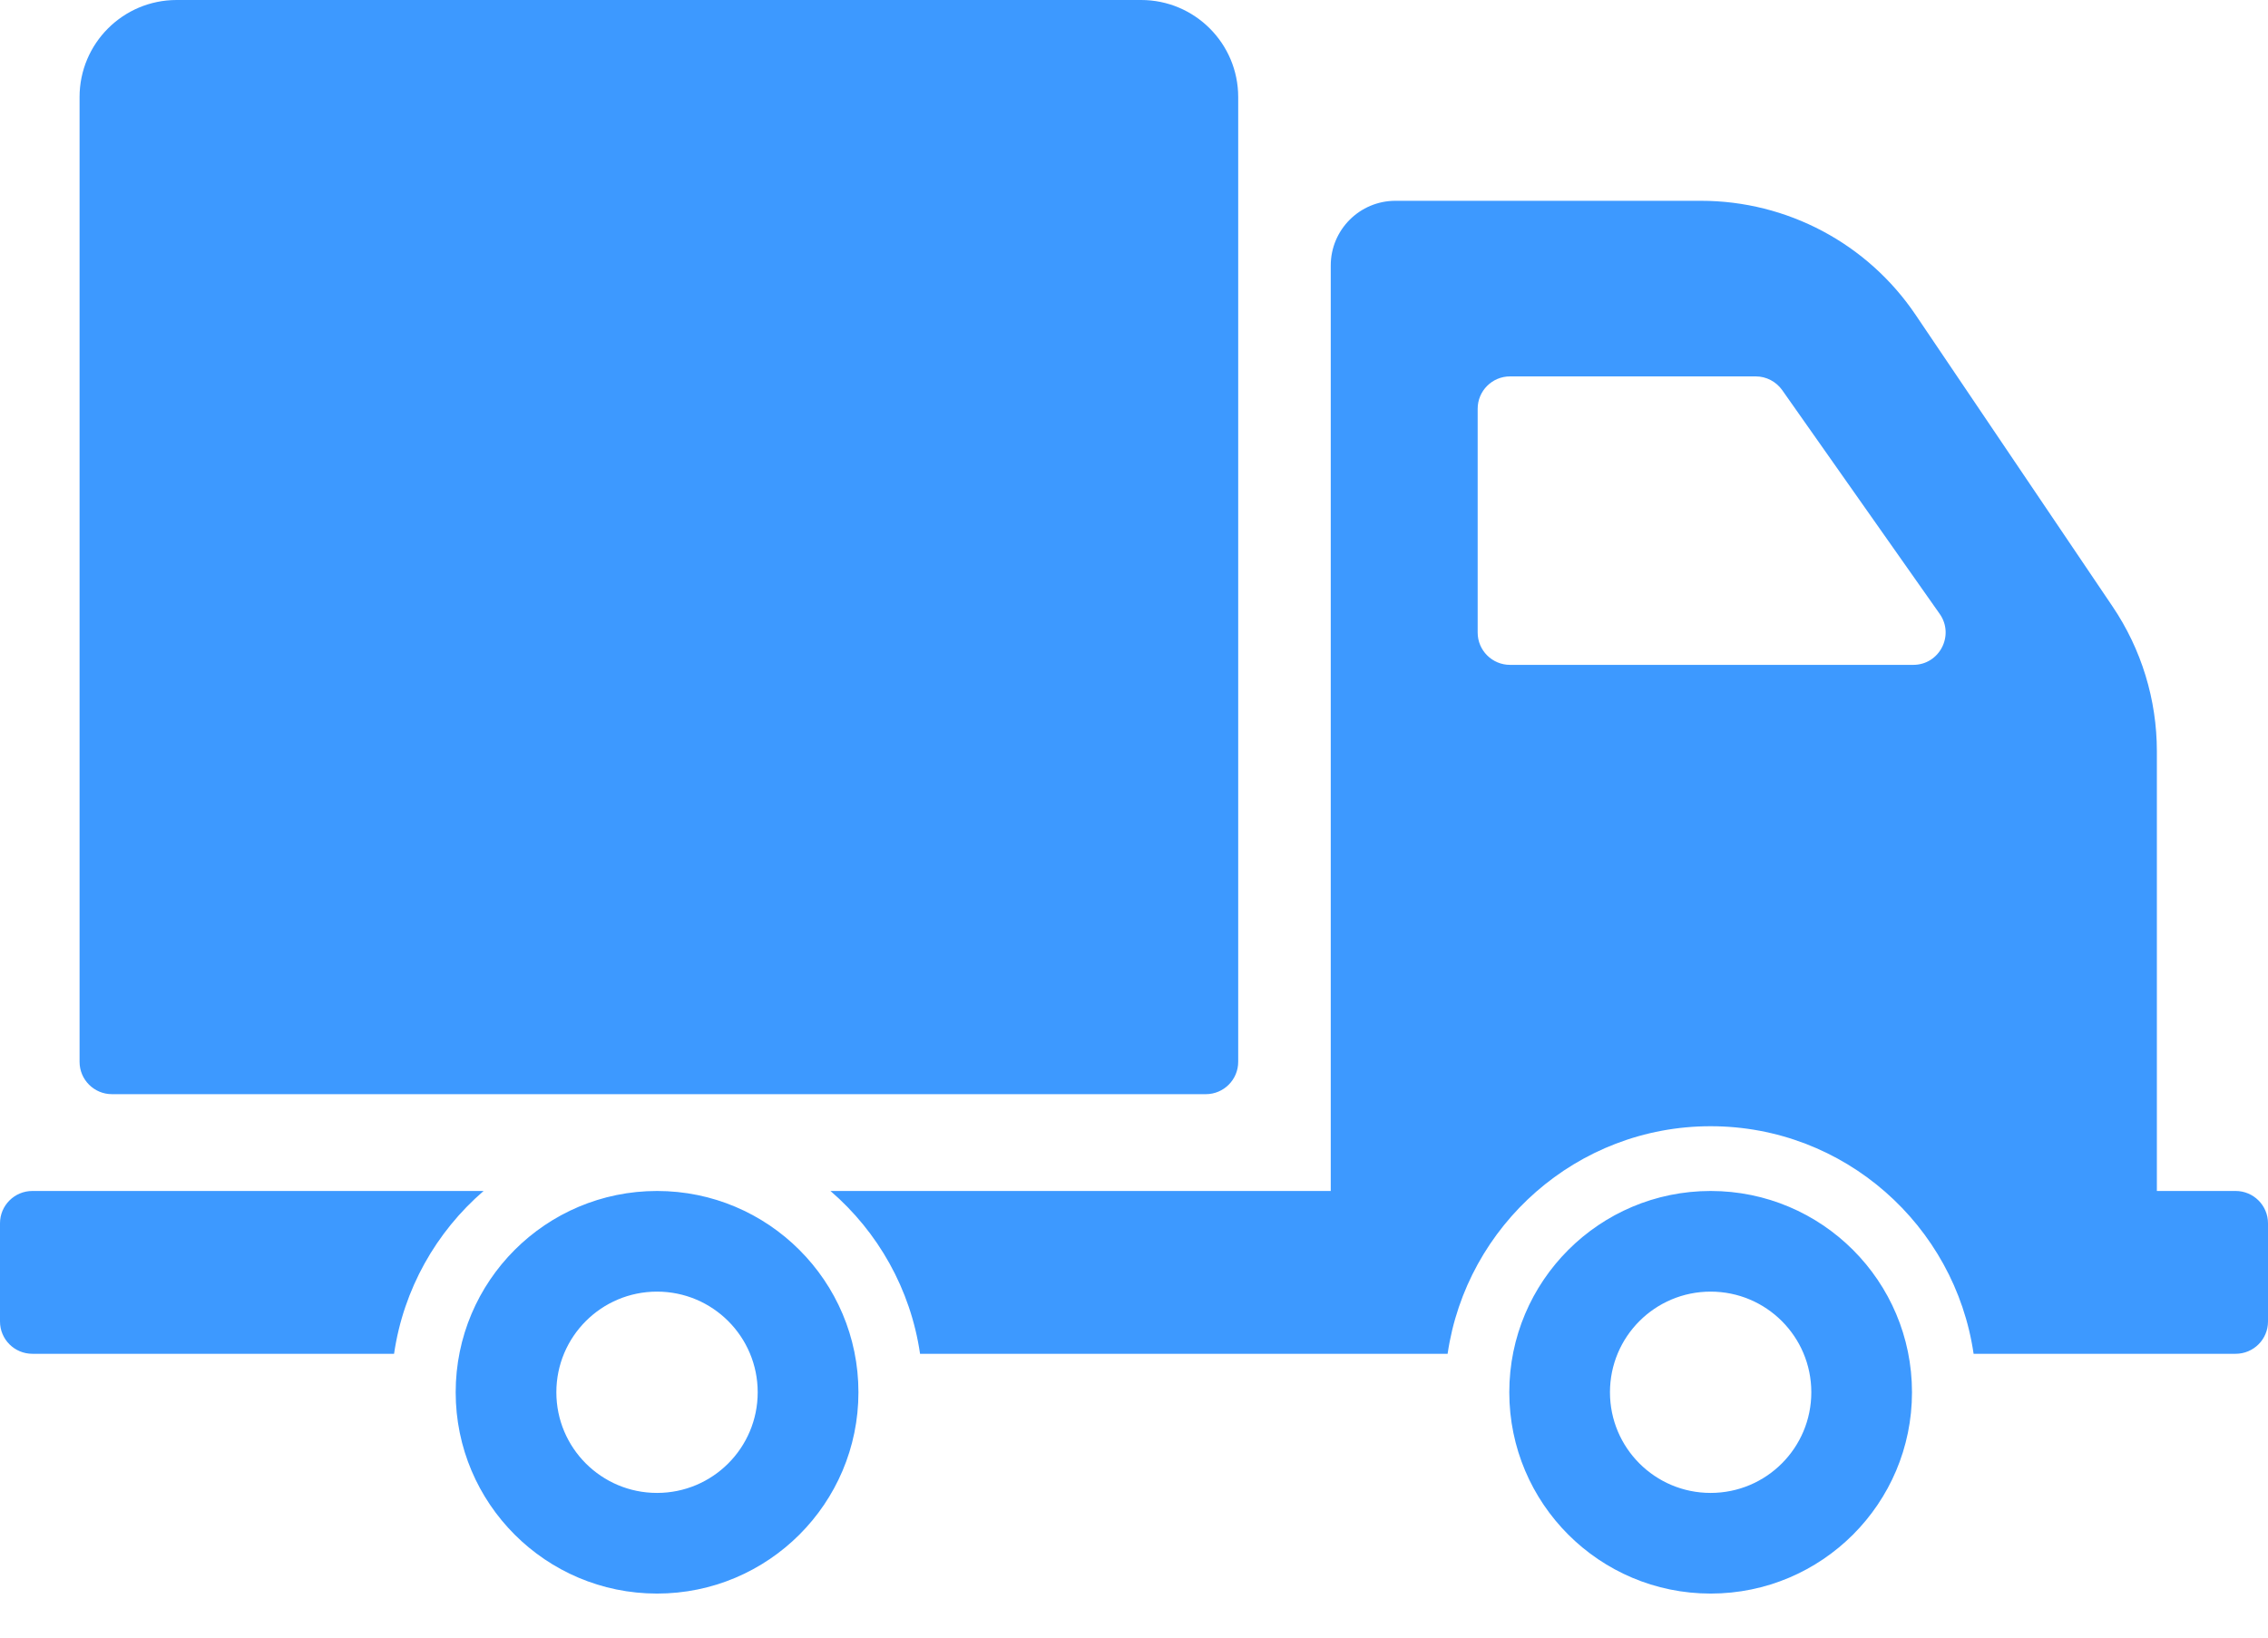
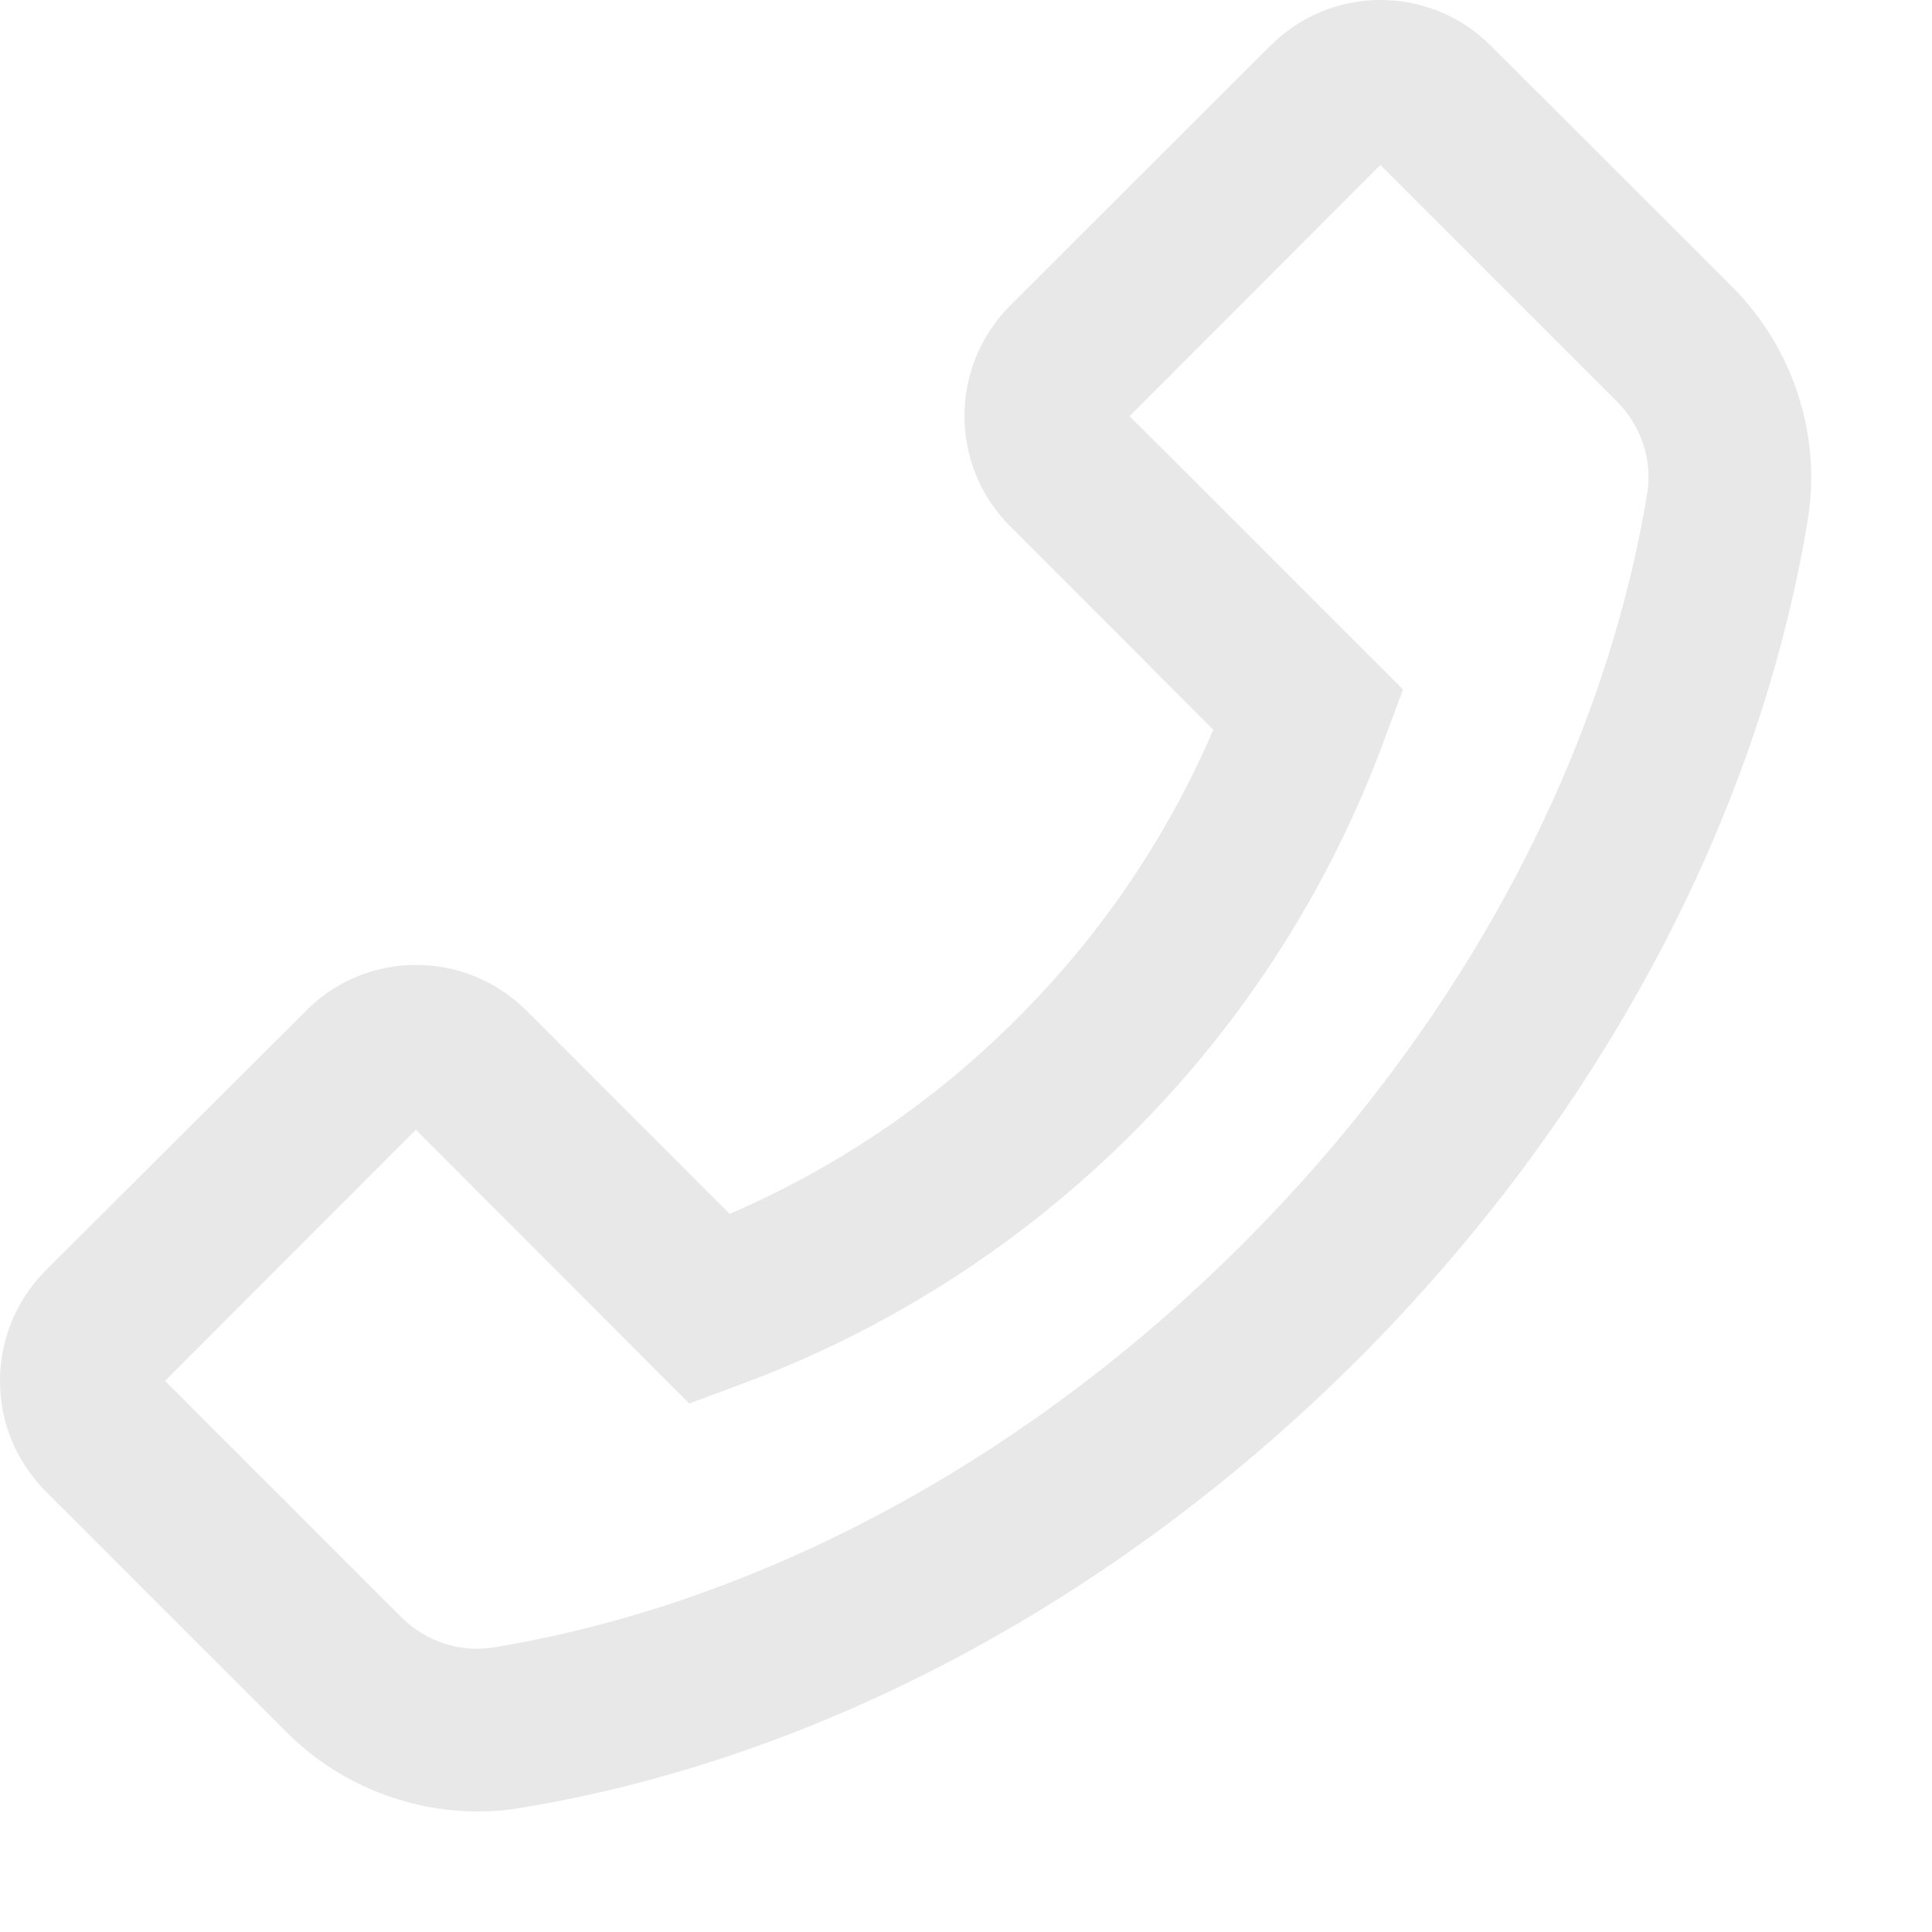
- <svg xmlns="http://www.w3.org/2000/svg" width="36" height="26" viewBox="0 0 36 26" fill="none">
-   <path d="M1.263 16.858V1.541C1.263 0.69 1.953 0 2.804 0H18.113C18.964 0 19.654 0.69 19.654 1.541V16.858C19.654 17.142 19.424 17.372 19.14 17.372H1.777C1.493 17.372 1.263 17.142 1.263 16.858ZM13.626 22.105C13.626 23.87 12.194 25.301 10.429 25.301C8.664 25.301 7.233 23.87 7.233 22.105C7.233 20.34 8.664 18.909 10.429 18.909C12.194 18.909 13.626 20.34 13.626 22.105ZM12.027 22.105C12.027 21.222 11.312 20.507 10.429 20.507C9.546 20.507 8.831 21.222 8.831 22.105C8.831 22.988 9.546 23.703 10.429 23.703C11.312 23.703 12.027 22.988 12.027 22.105ZM7.676 18.909H0.514C0.23 18.909 0 19.139 0 19.422V20.981C0 21.265 0.23 21.494 0.514 21.494H6.255C6.405 20.466 6.924 19.558 7.676 18.909ZM30.349 22.105C30.349 23.87 28.918 25.301 27.153 25.301C25.388 25.301 23.957 23.87 23.957 22.105C23.957 20.34 25.388 18.909 27.153 18.909C28.918 18.909 30.349 20.34 30.349 22.105ZM28.751 22.105C28.751 21.222 28.036 20.507 27.153 20.507C26.27 20.507 25.555 21.222 25.555 22.105C25.555 22.988 26.27 23.703 27.153 23.703C28.036 23.703 28.751 22.988 28.751 22.105ZM36 19.422V20.981C36 21.265 35.77 21.494 35.486 21.494H31.327C31.03 19.454 29.274 17.881 27.153 17.881C25.032 17.881 23.276 19.454 22.978 21.494H14.604C14.454 20.466 13.935 19.558 13.182 18.909H21.123V4.215C21.123 3.648 21.583 3.188 22.15 3.188H27C28.366 3.188 29.642 3.866 30.406 4.998L33.532 9.628C33.991 10.307 34.236 11.108 34.236 11.928V18.909H35.486C35.77 18.909 36 19.139 36 19.422ZM30.789 9.747L28.289 6.194C28.192 6.058 28.036 5.976 27.869 5.976H23.969C23.685 5.976 23.455 6.206 23.455 6.49V10.043C23.455 10.326 23.685 10.556 23.969 10.556H30.369C30.785 10.556 31.028 10.087 30.789 9.747Z" fill="#3D99FF" />
+ <svg xmlns="http://www.w3.org/2000/svg" width="15" height="15" viewBox="0 0 15 15" fill="none">
+   <path d="M13.449 2.227L11.577 0.357C11.348 0.128 11.043 0 10.719 0C10.396 0 10.09 0.127 9.861 0.357L7.845 2.37C7.617 2.598 7.488 2.906 7.488 3.229C7.488 3.554 7.615 3.858 7.845 4.089L9.42 5.665C9.061 6.501 8.546 7.261 7.901 7.903C7.256 8.552 6.502 9.063 5.665 9.425L4.09 7.849C3.862 7.62 3.556 7.492 3.233 7.492C3.073 7.491 2.915 7.522 2.768 7.584C2.62 7.645 2.487 7.735 2.375 7.849L0.357 9.861C0.128 10.09 0 10.398 0 10.721C0 11.046 0.127 11.35 0.357 11.581L2.227 13.451C2.617 13.841 3.155 14.064 3.707 14.064C3.821 14.064 3.932 14.056 4.045 14.036C6.372 13.653 8.682 12.414 10.547 10.55C12.41 8.684 13.648 6.374 14.034 4.045C14.145 3.384 13.924 2.704 13.449 2.227ZM12.788 3.836C12.445 5.908 11.331 7.975 9.652 9.654C7.973 11.333 5.908 12.447 3.836 12.79C3.575 12.834 3.308 12.746 3.118 12.558L1.281 10.721L3.229 8.771L5.335 10.881L5.351 10.897L5.73 10.756C6.882 10.333 7.927 9.664 8.794 8.797C9.662 7.929 10.33 6.884 10.752 5.732L10.893 5.353L8.77 3.231L10.717 1.281L12.554 3.118C12.744 3.308 12.832 3.575 12.788 3.836Z" fill="#E8E8E8" />
</svg>
